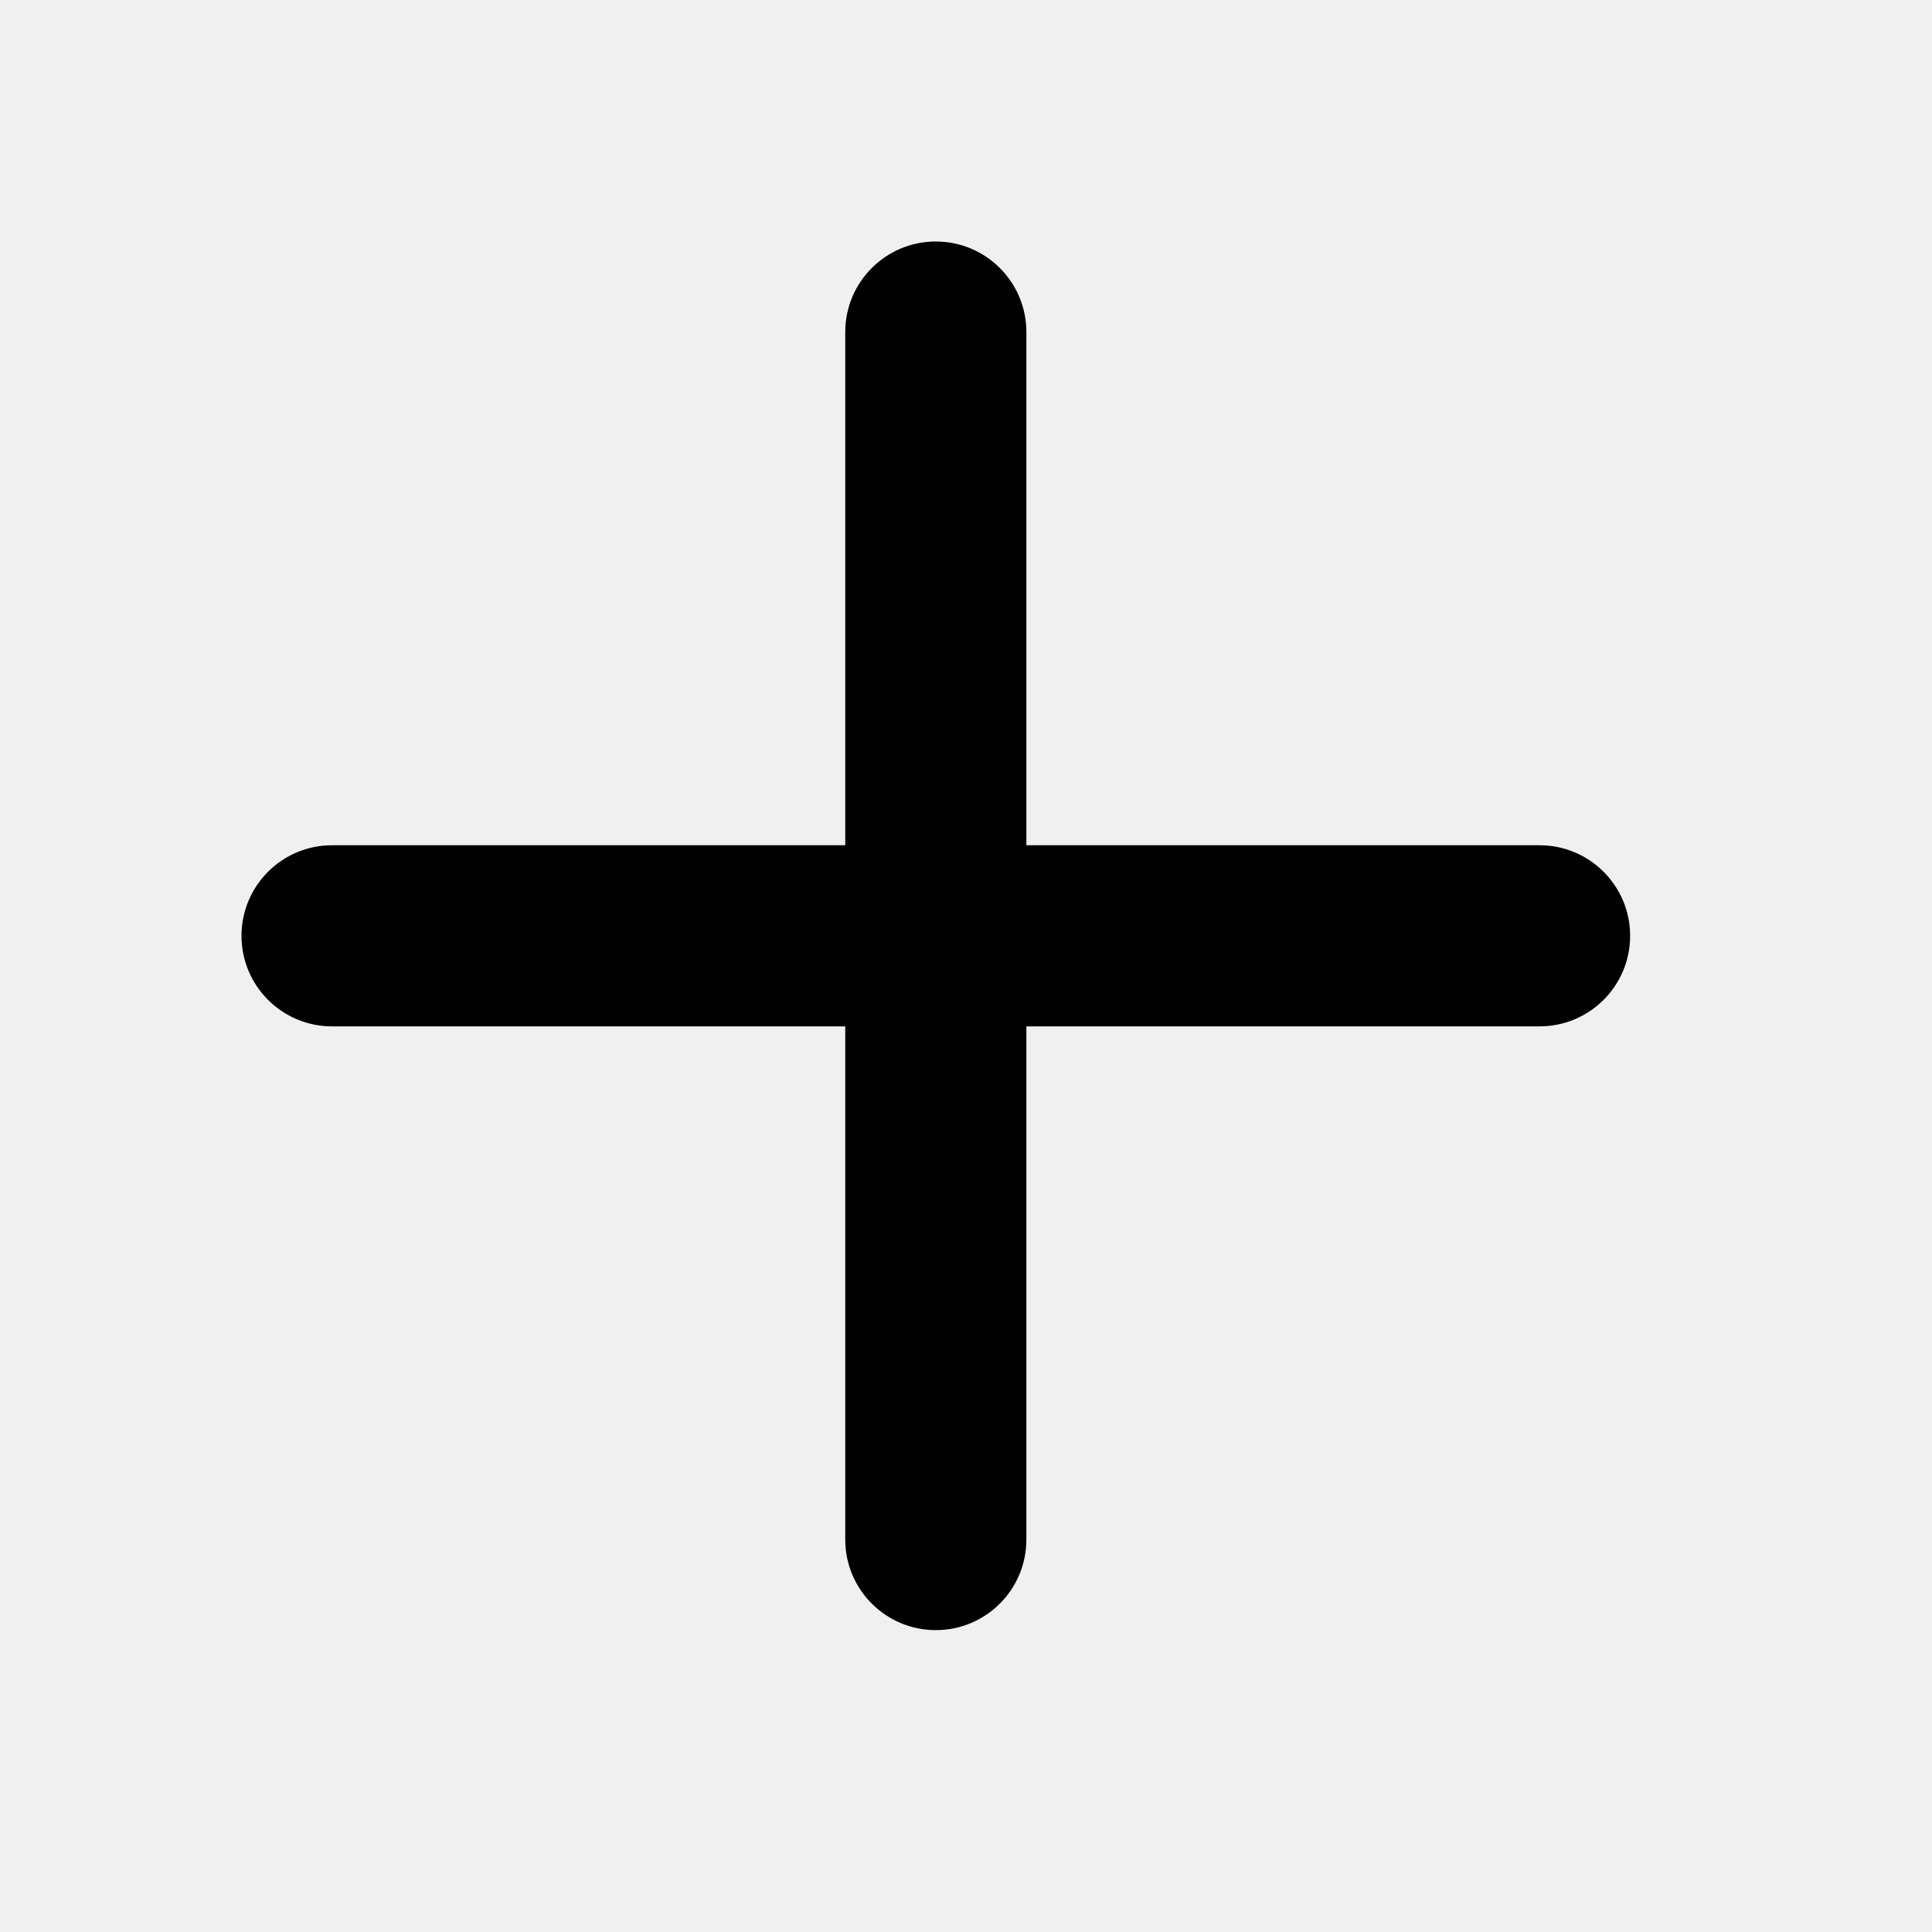
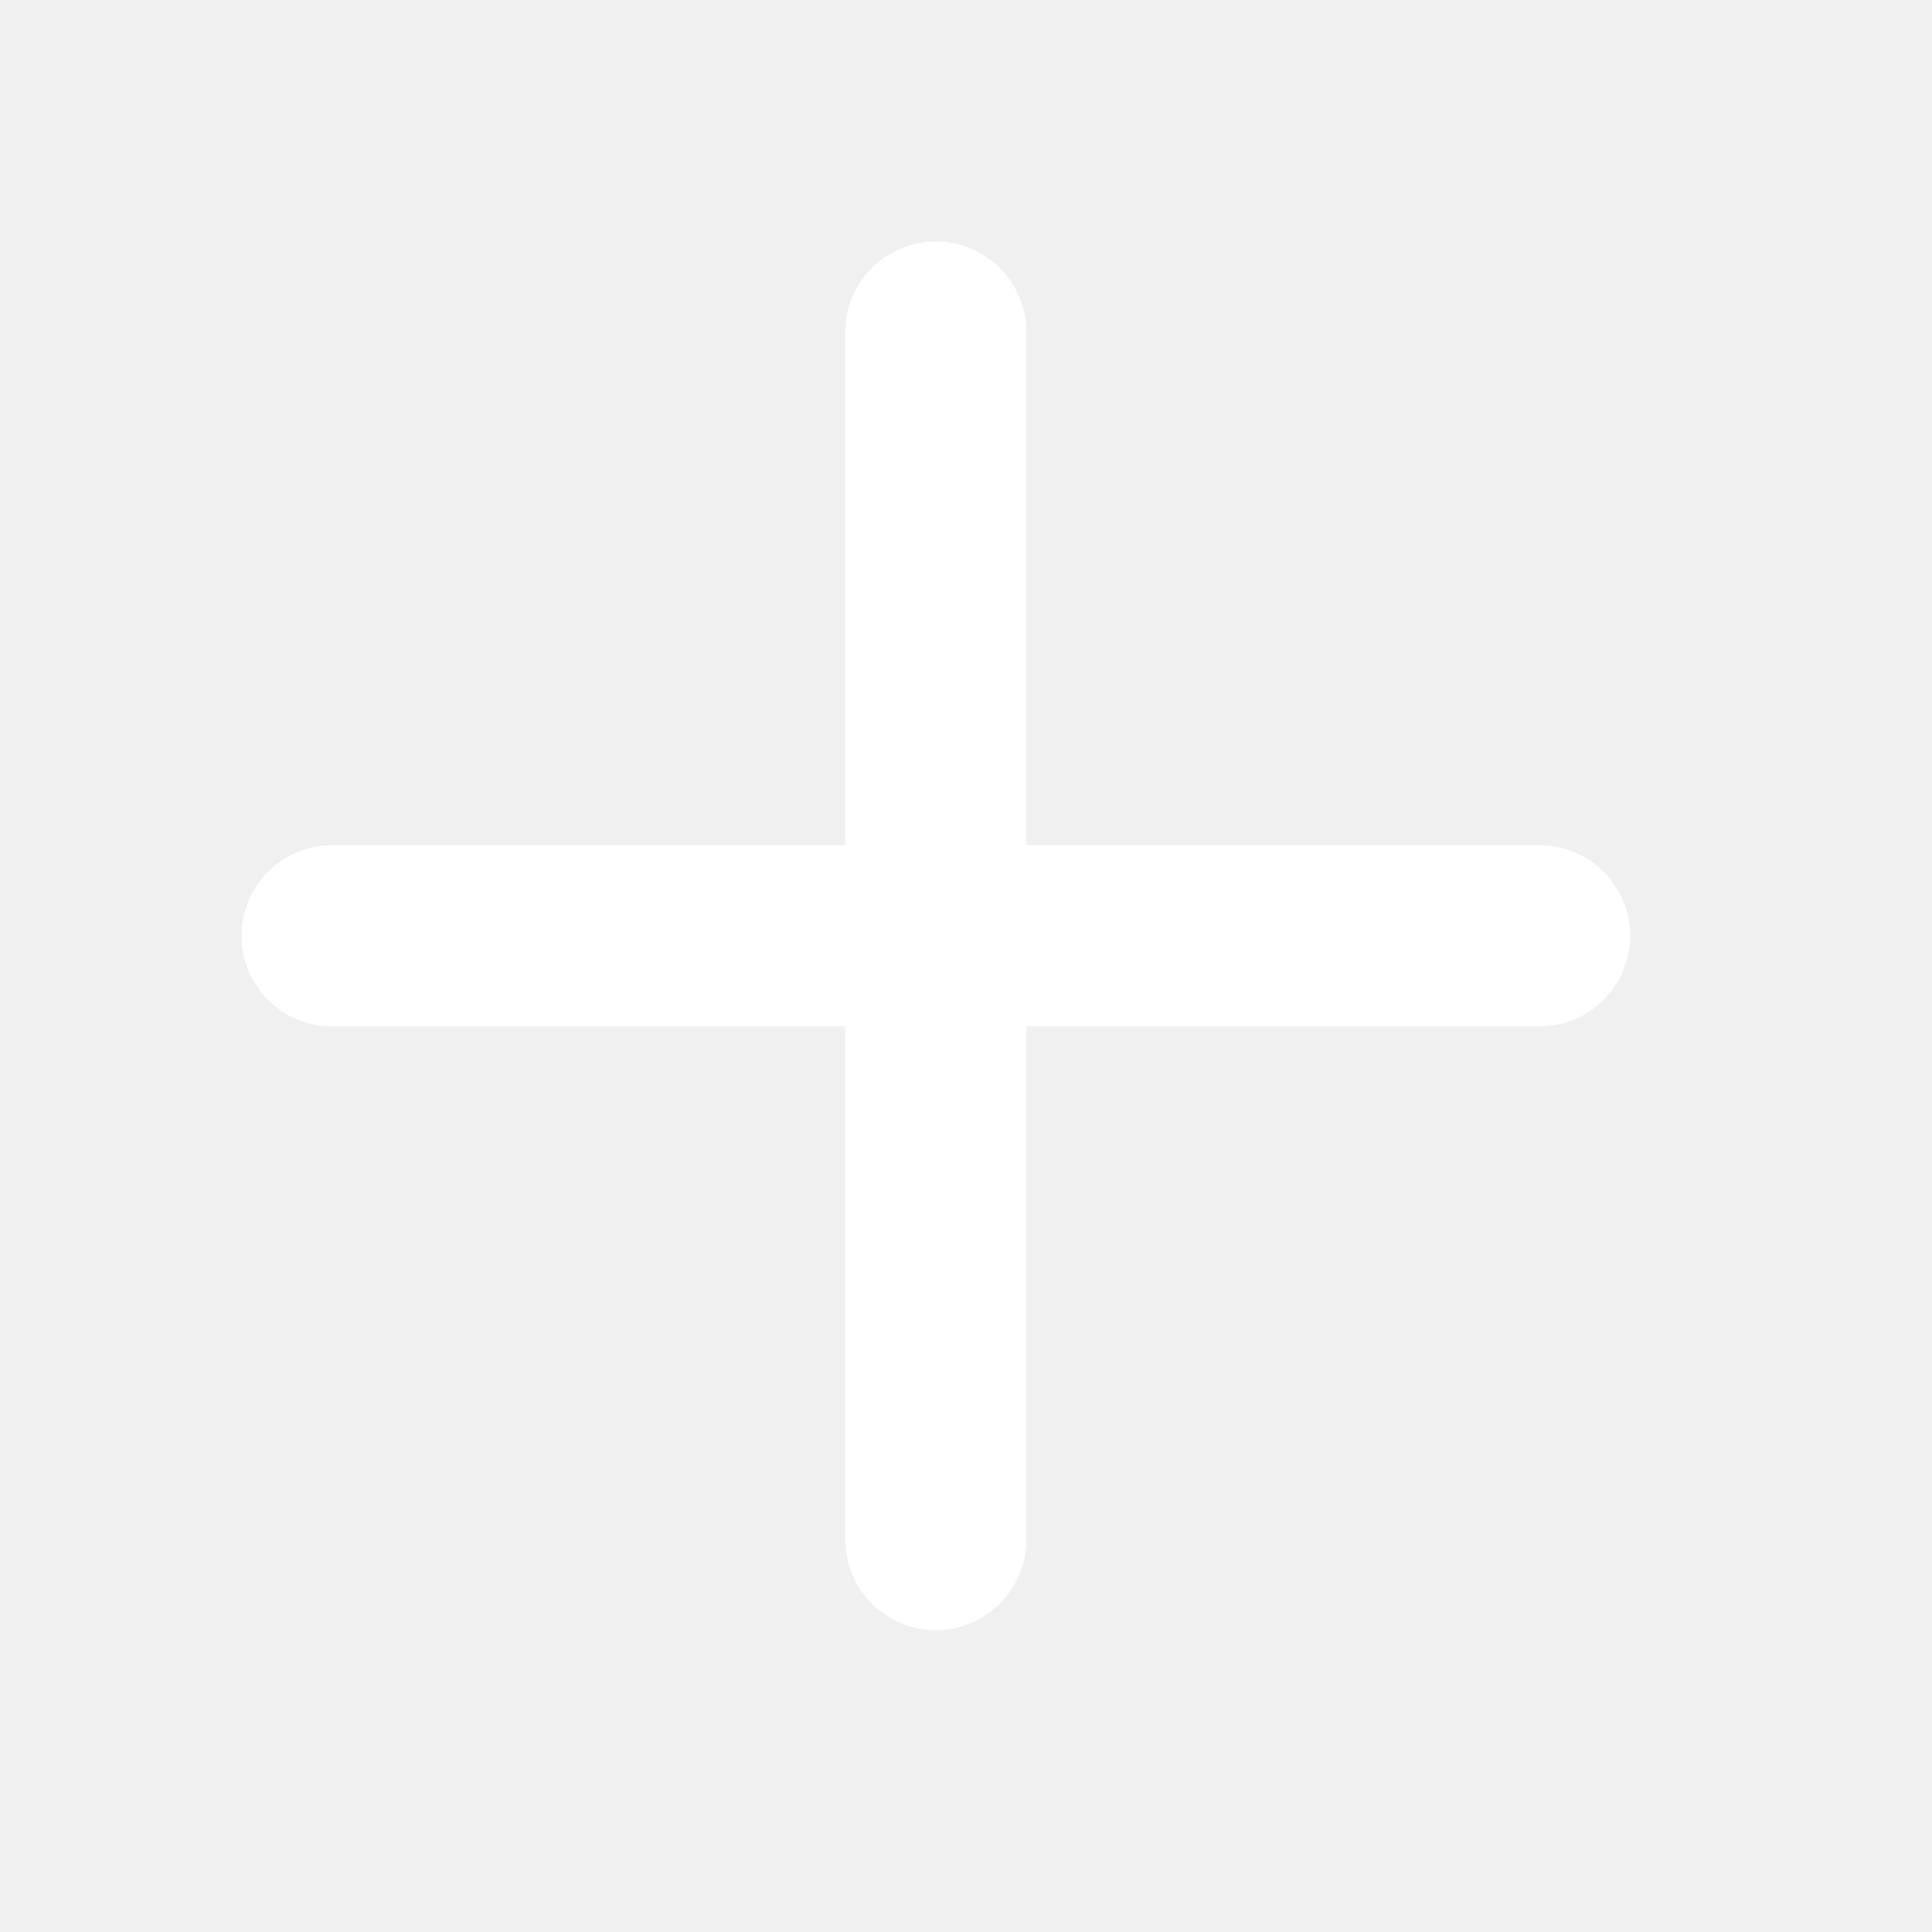
- <svg aria-hidden="true" height="16" viewBox="0 0 16 16" version="1.1" width="16" data-view-component="true" class="octicon octicon-plus">
+ <svg xmlns="http://www.w3.org/2000/svg" aria-hidden="true" height="16" viewBox="0 0 16 16" version="1.1" width="16" data-view-component="true" fill="white" class="octicon octicon-plus">
  <path fill-rule="evenodd" d="M7.75 2a.75.75 0 01.75.75V7h4.25a.75.75 0 110 1.5H8.5v4.25a.75.75 0 11-1.5 0V8.5H2.75a.75.75 0 010-1.5H7V2.75A.75.75 0 017.75 2z" />
</svg>
